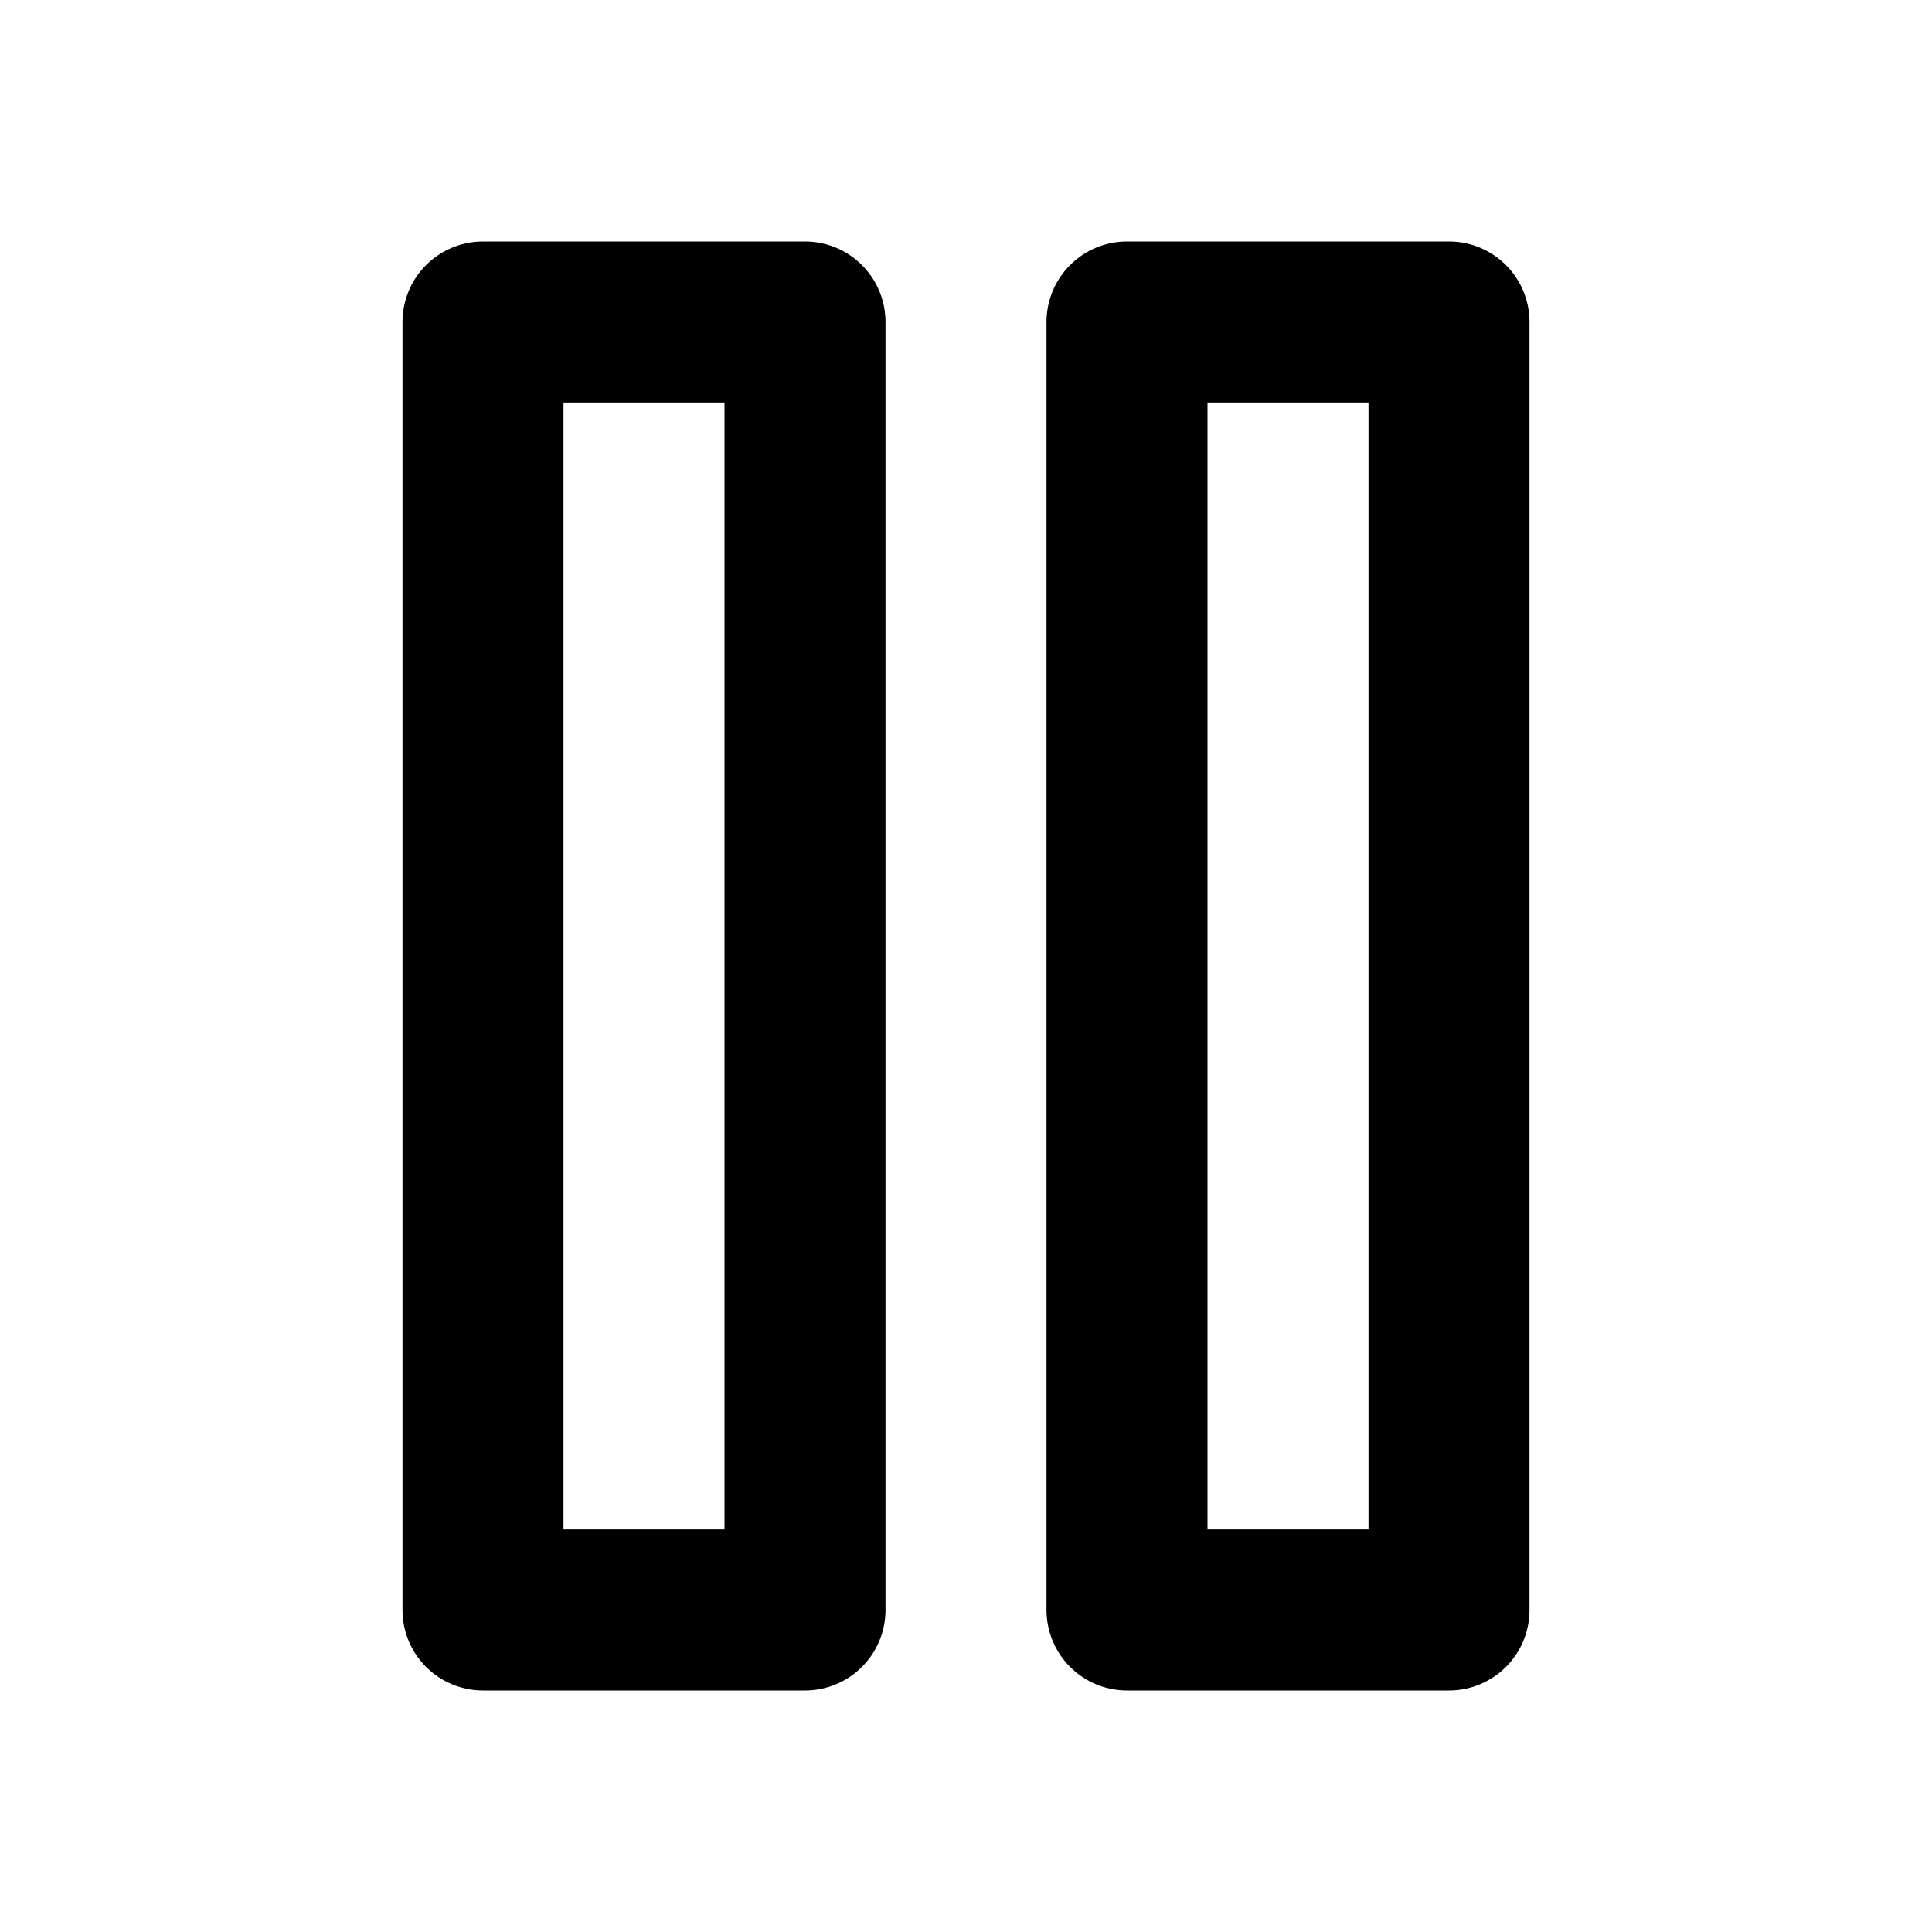
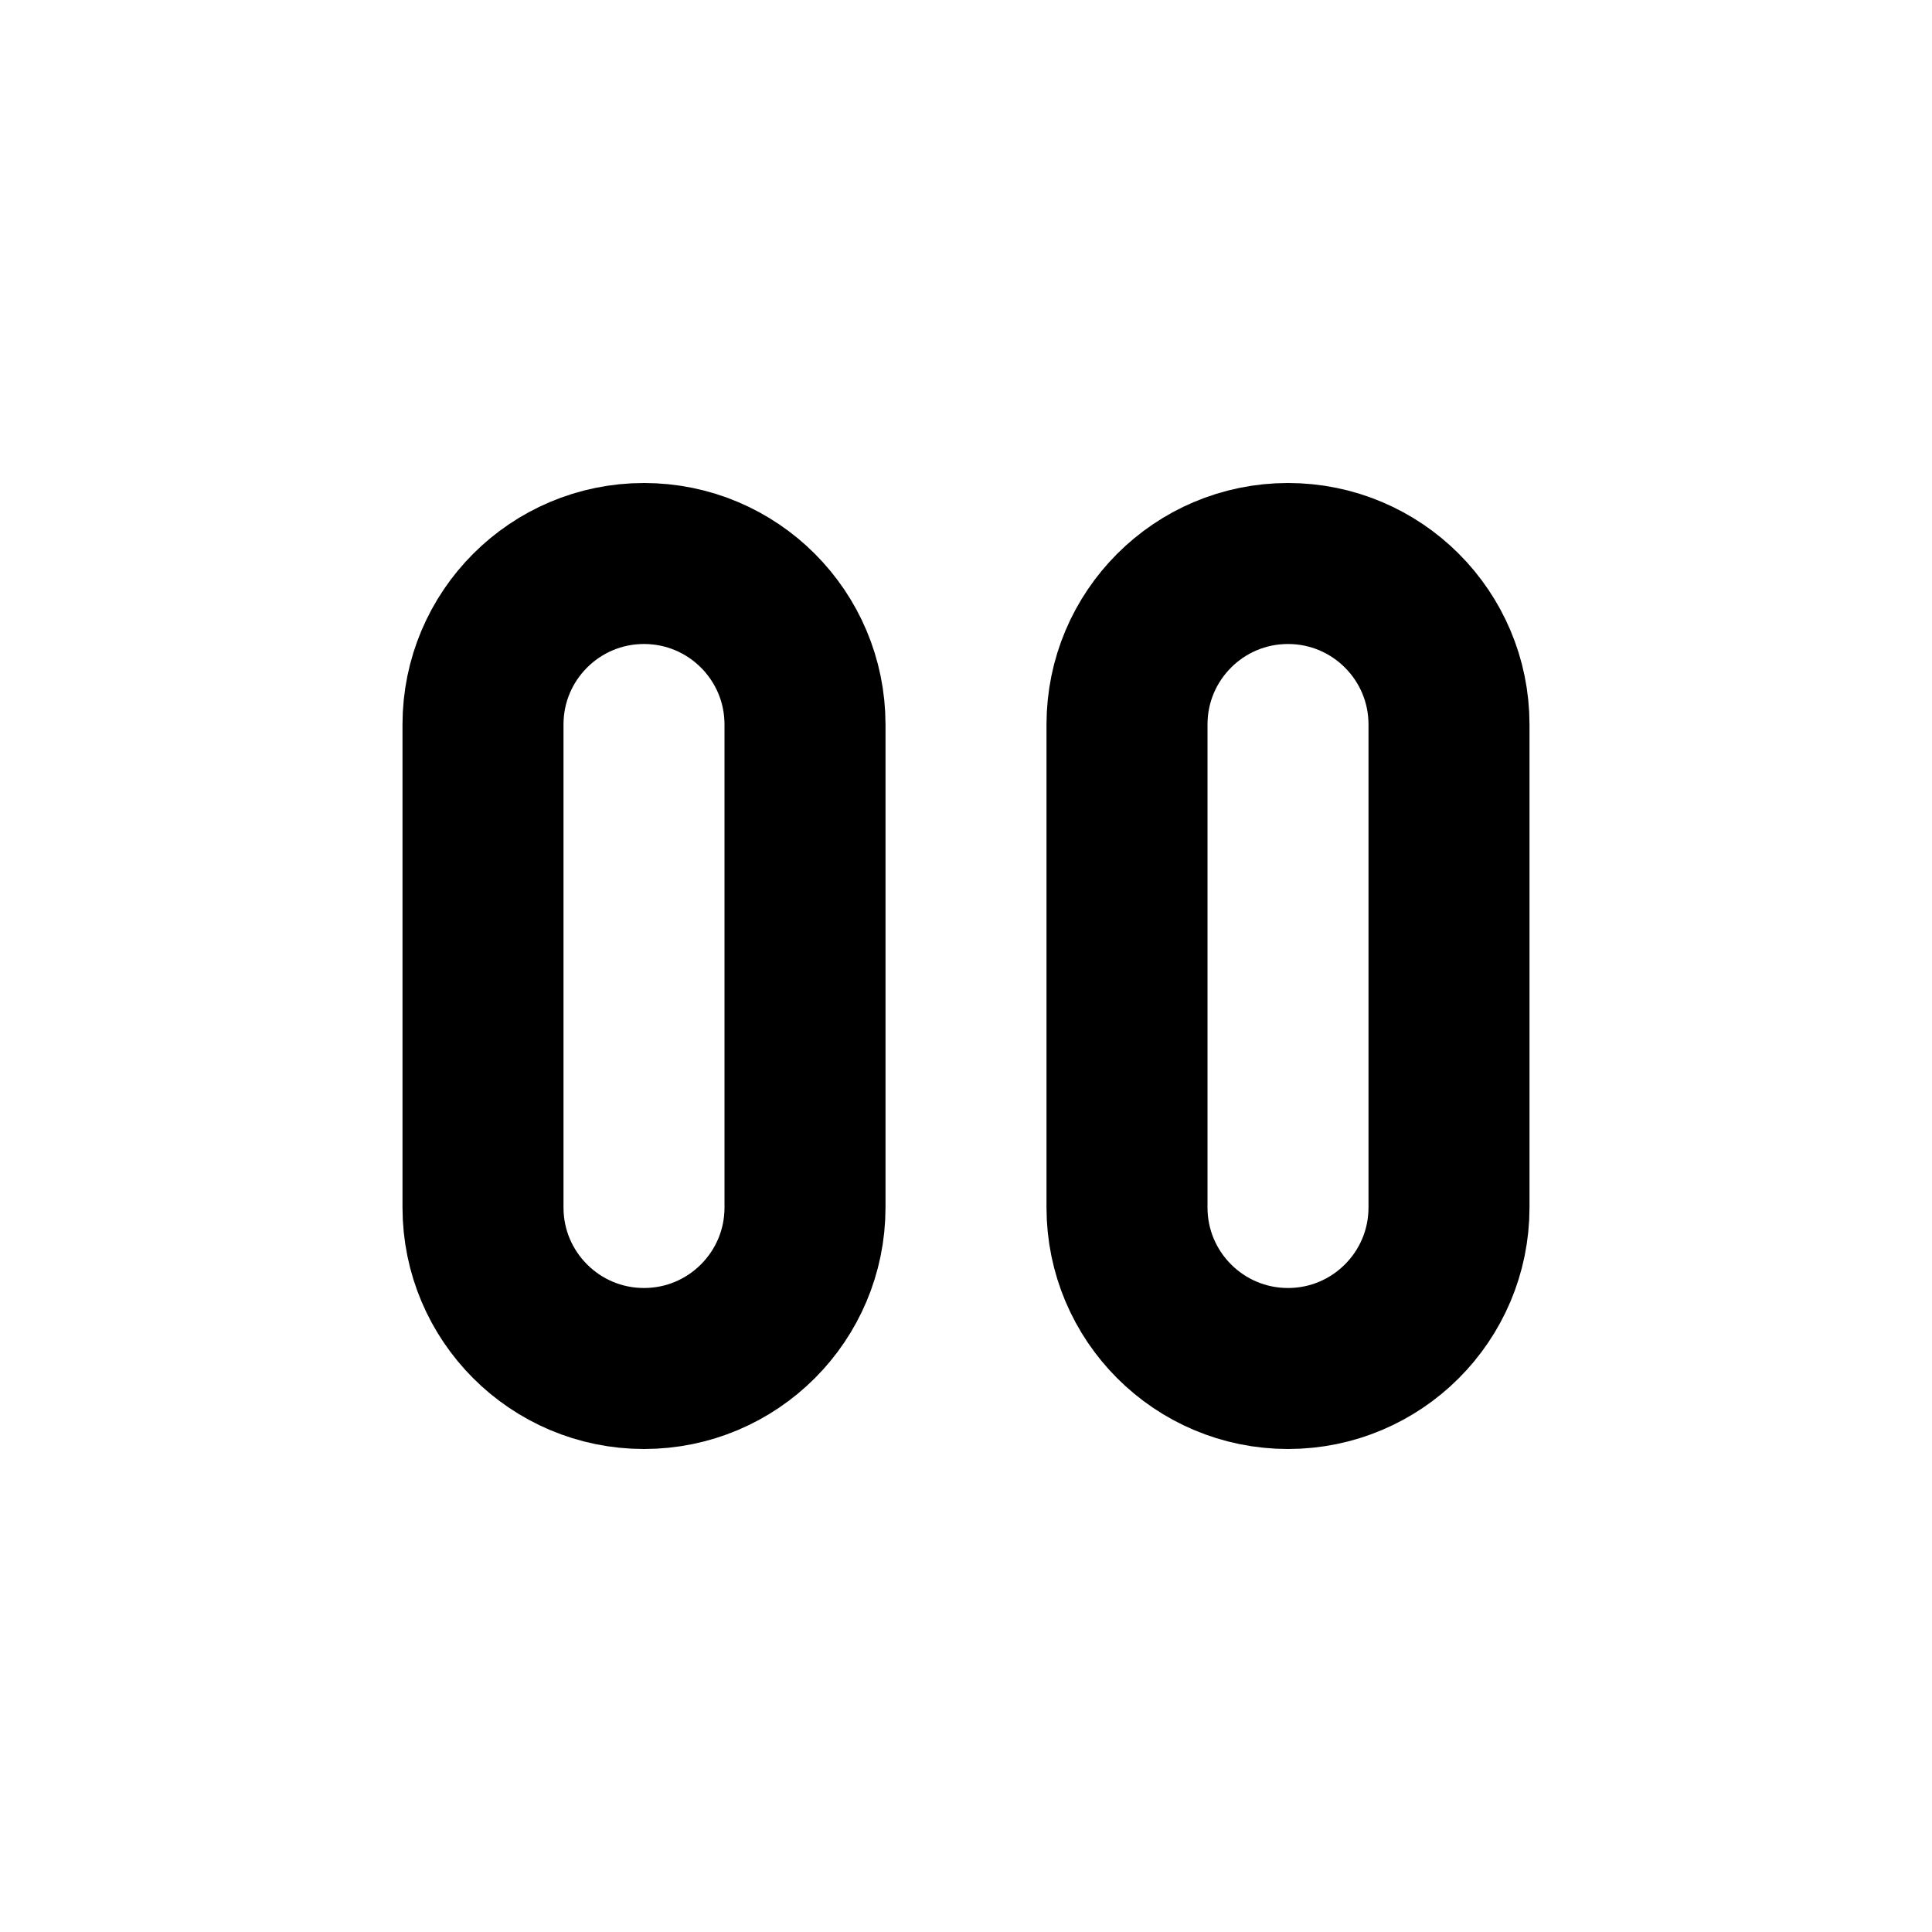
- <svg xmlns="http://www.w3.org/2000/svg" viewBox="0 0 24 24" fill="none" stroke="currentColor" stroke-width="2" stroke-linecap="round" stroke-linejoin="round">
-   <rect x="6" y="4" width="4" height="16" />
-   <rect x="14" y="4" width="4" height="16" />
+ <svg xmlns="http://www.w3.org/2000/svg" width="800px" height="800px" viewBox="0 0 24 24" fill="none">
+   <rect x="6" y="7" width="4" height="10" rx="2" stroke="#000000" stroke-width="2" />
+   <rect x="14" y="7" width="4" height="10" rx="2" stroke="#000000" stroke-width="2" />
</svg>
